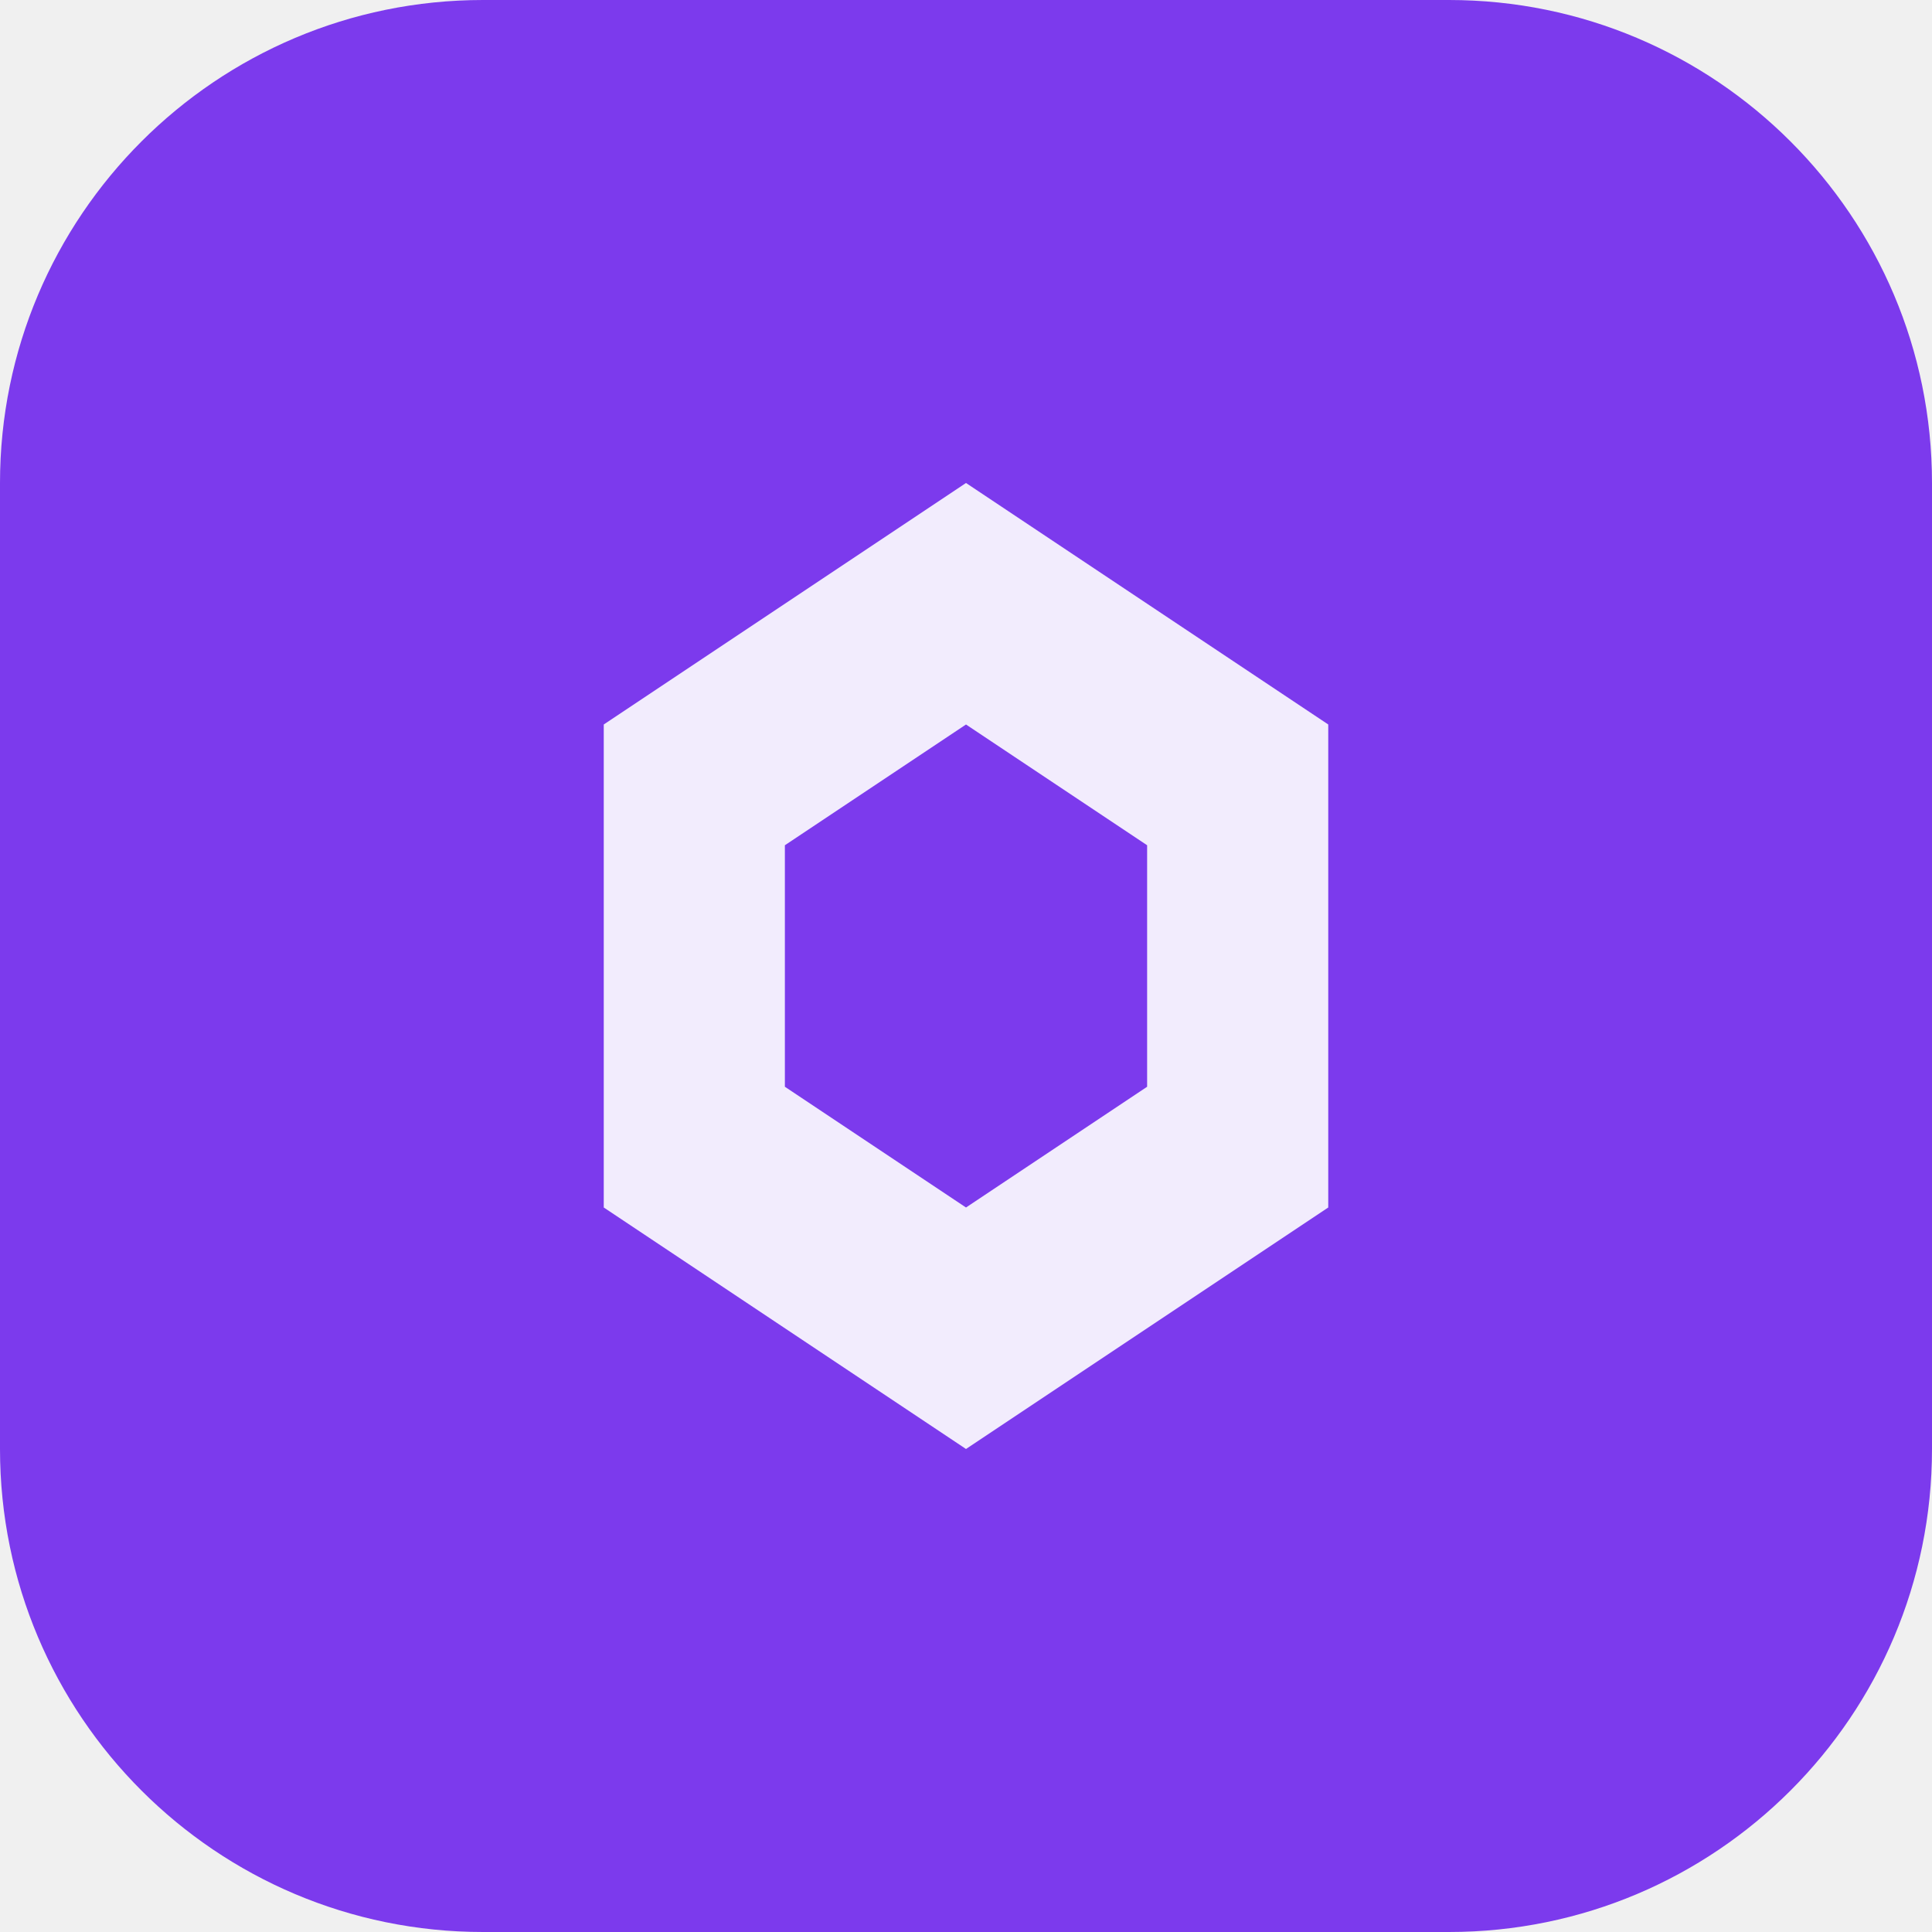
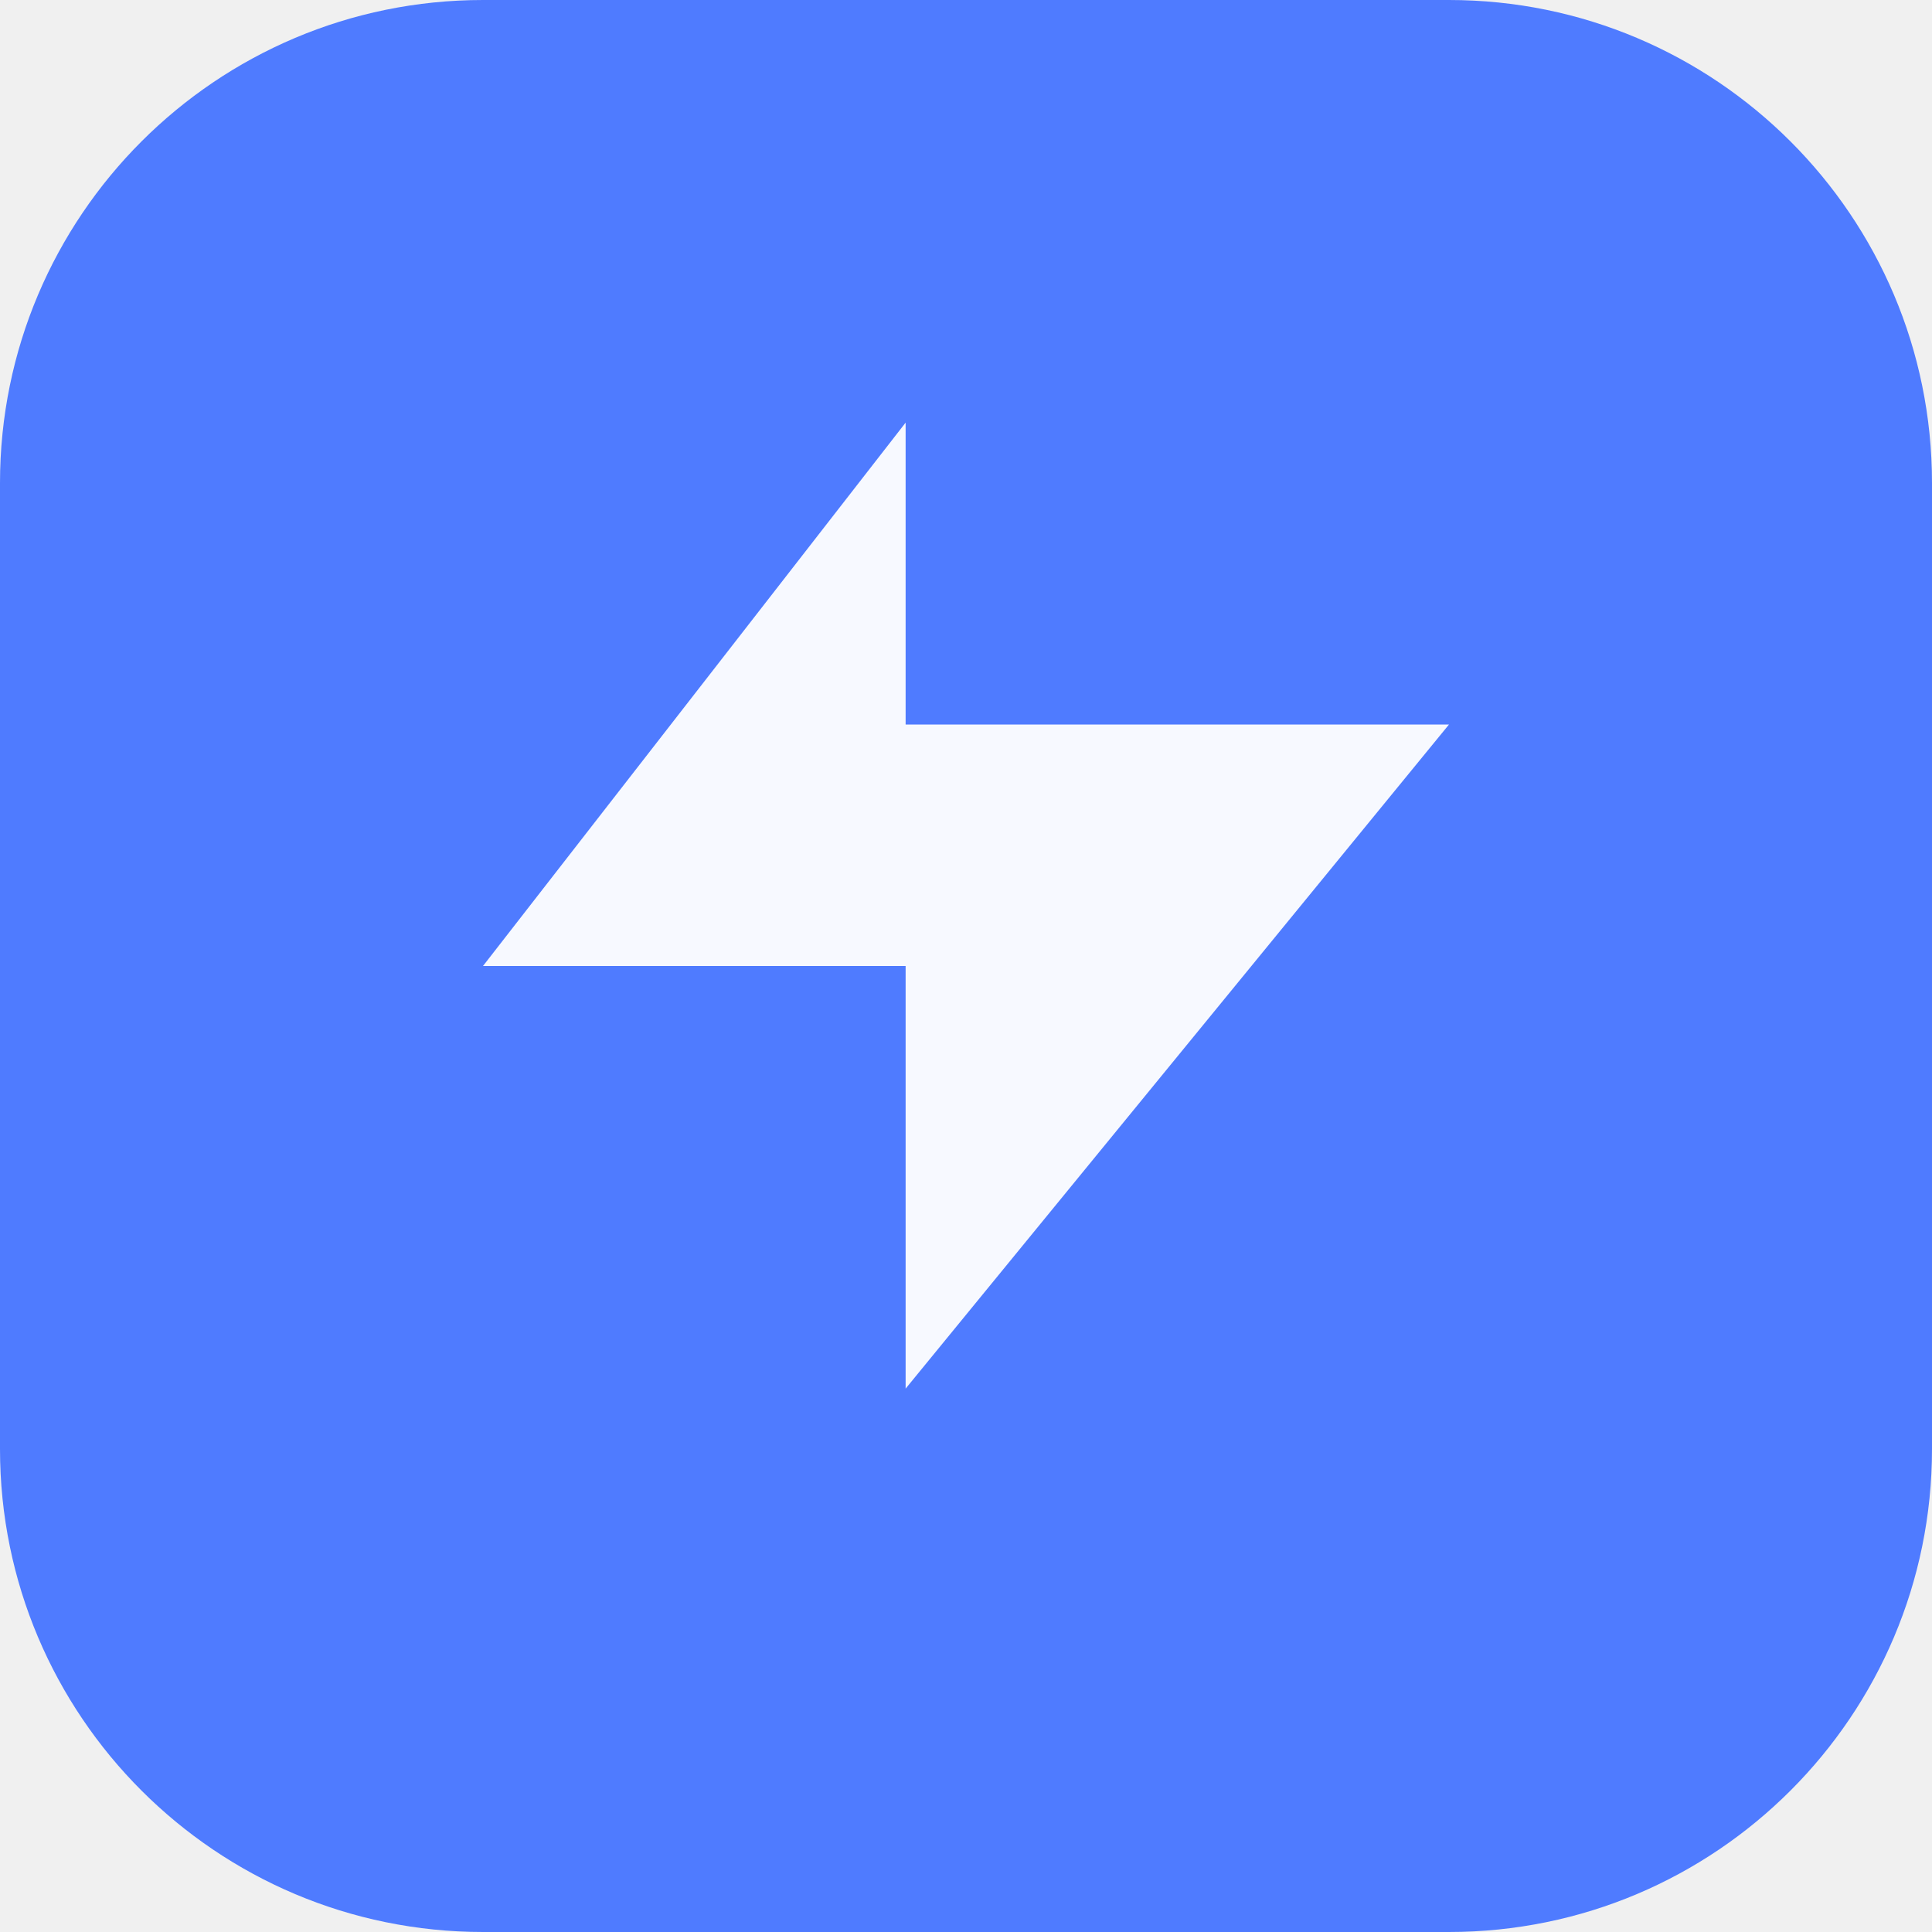
<svg xmlns="http://www.w3.org/2000/svg" viewBox="0 0 32 32" fill="none">
-   <rect width="32" height="32" rx="8" fill="#7C3AED" />
-   <path d="M16 8l6 4v8l-6 4-6-4v-8l6-4z" fill="white" opacity="0.9" />
-   <path d="M16 12l3 2v4l-3 2-3-2v-4l3-2z" fill="#7C3AED" />
+   <rect width="32" height="32" rx="8" fill="#4F7BFF" />
+   <path d="M13 10V5L6 14h7v7l9-11h-7z" fill="white" opacity="0.95" transform="translate(2,2)" />
</svg>
